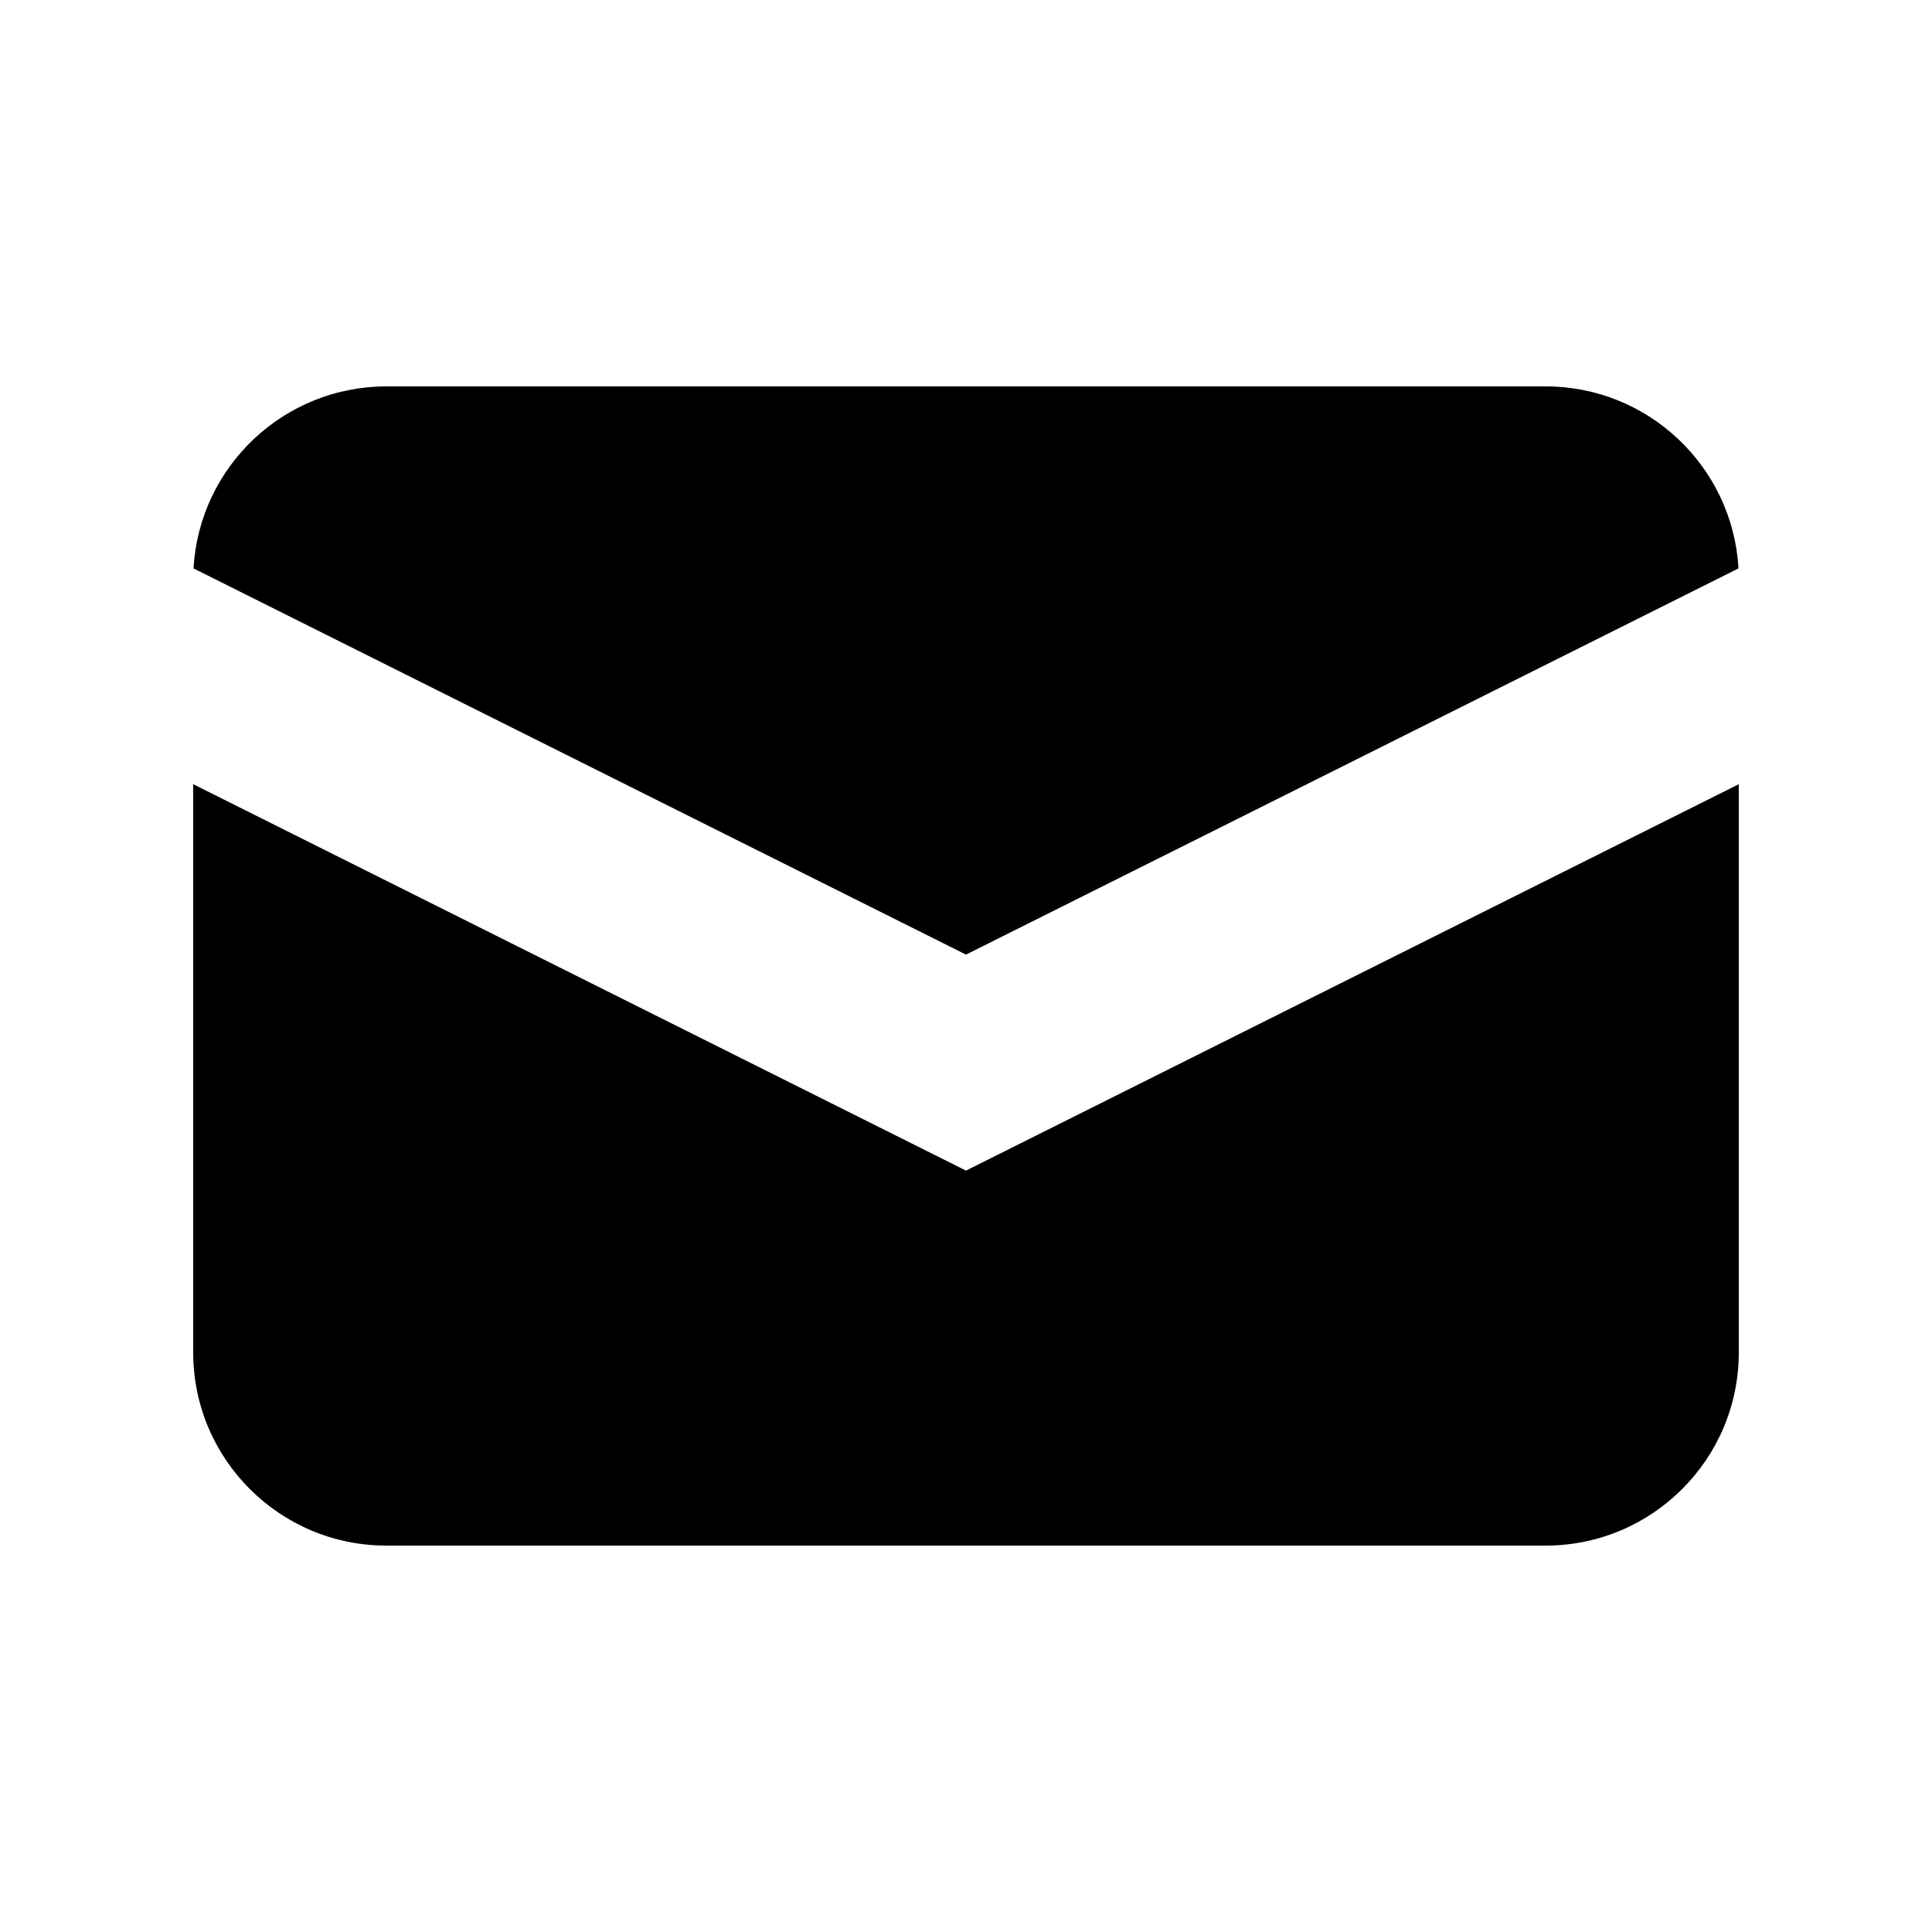
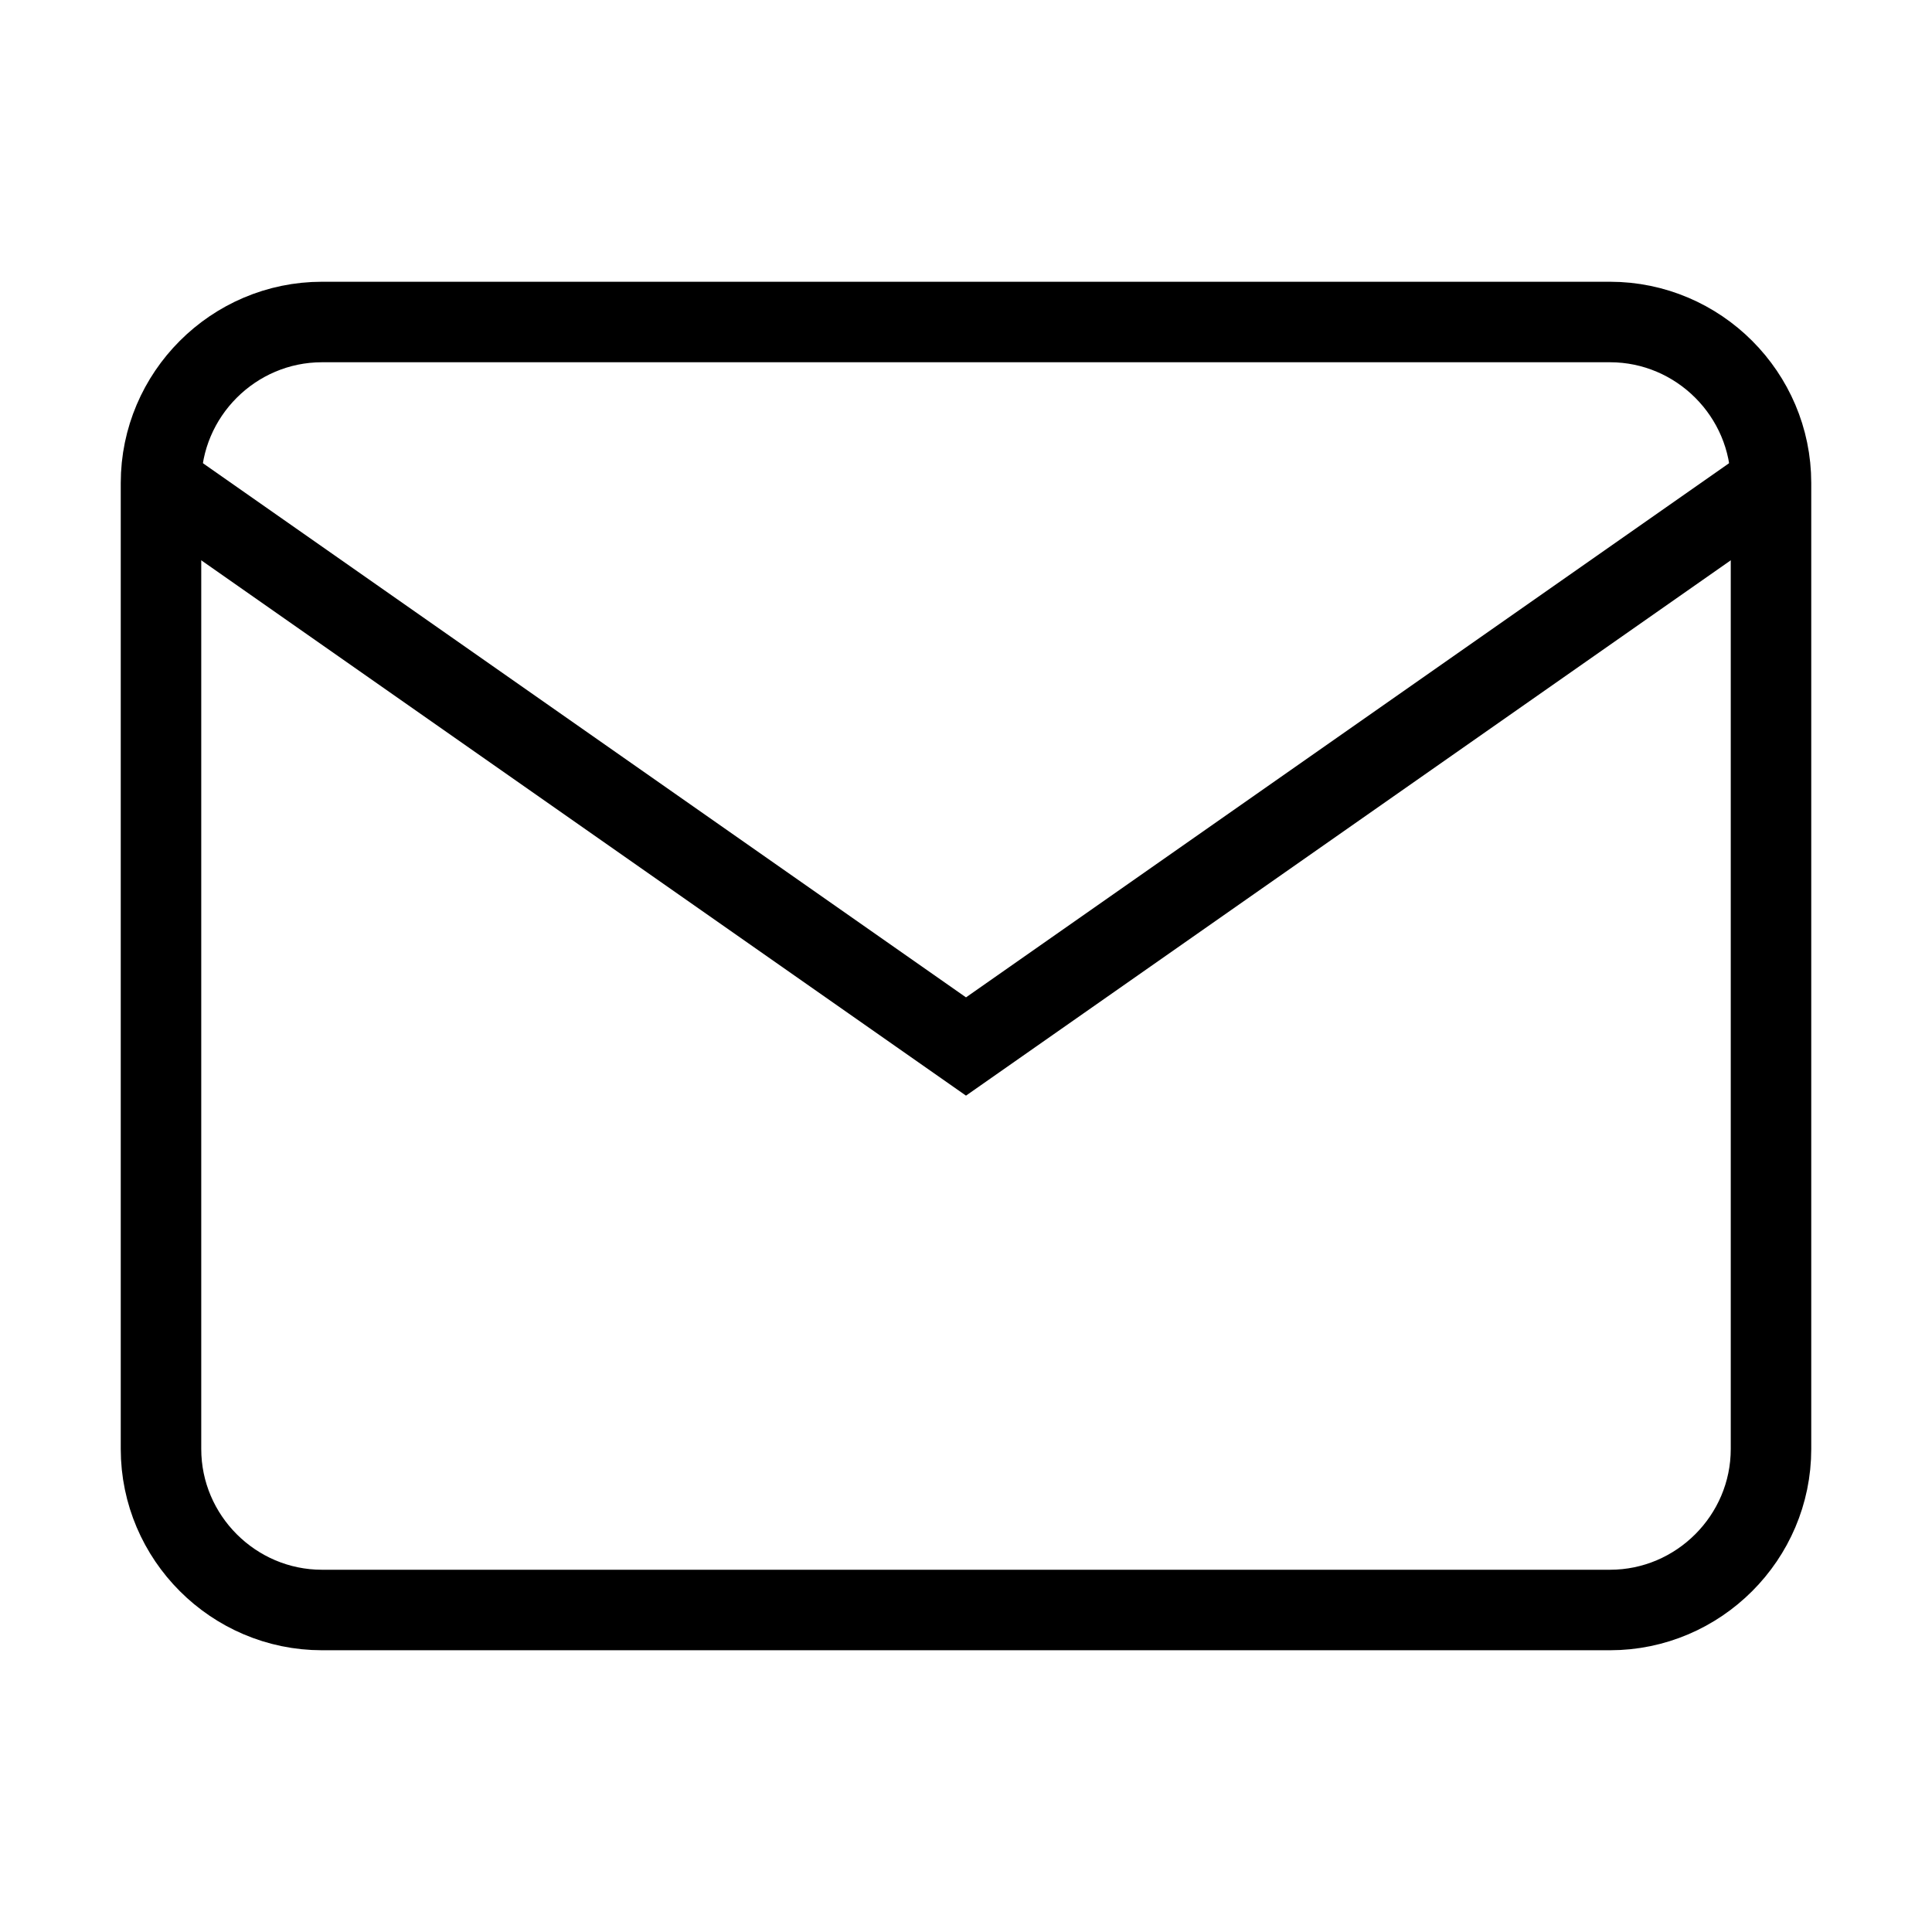
- <svg xmlns="http://www.w3.org/2000/svg" viewBox="0 0 20 20">
-   <path d="M2.003 5.884L10 9.882l7.997-3.998A2 2 0 0016 4H4a2 2 0 00-1.997 1.884z" />
-   <path d="M18 8.118l-8 4-8-4V14a2 2 0 002 2h12a2 2 0 002-2V8.118z" />
+ <svg viewBox="0 0 24 24">
+   <g fill="none" stroke="currentColor" strokeWidth="2" strokeLinecap="round" strokeLinejoin="round">
+     <path d="M4 4h16c1.1 0 2 .9 2 2v12c0 1.1-.9 2-2 2H4c-1.1 0-2-.9-2-2V6c0-1.1.9-2 2-2z" />
+     <polyline points="22,6 12,13 2,6" />
+   </g>
</svg>
